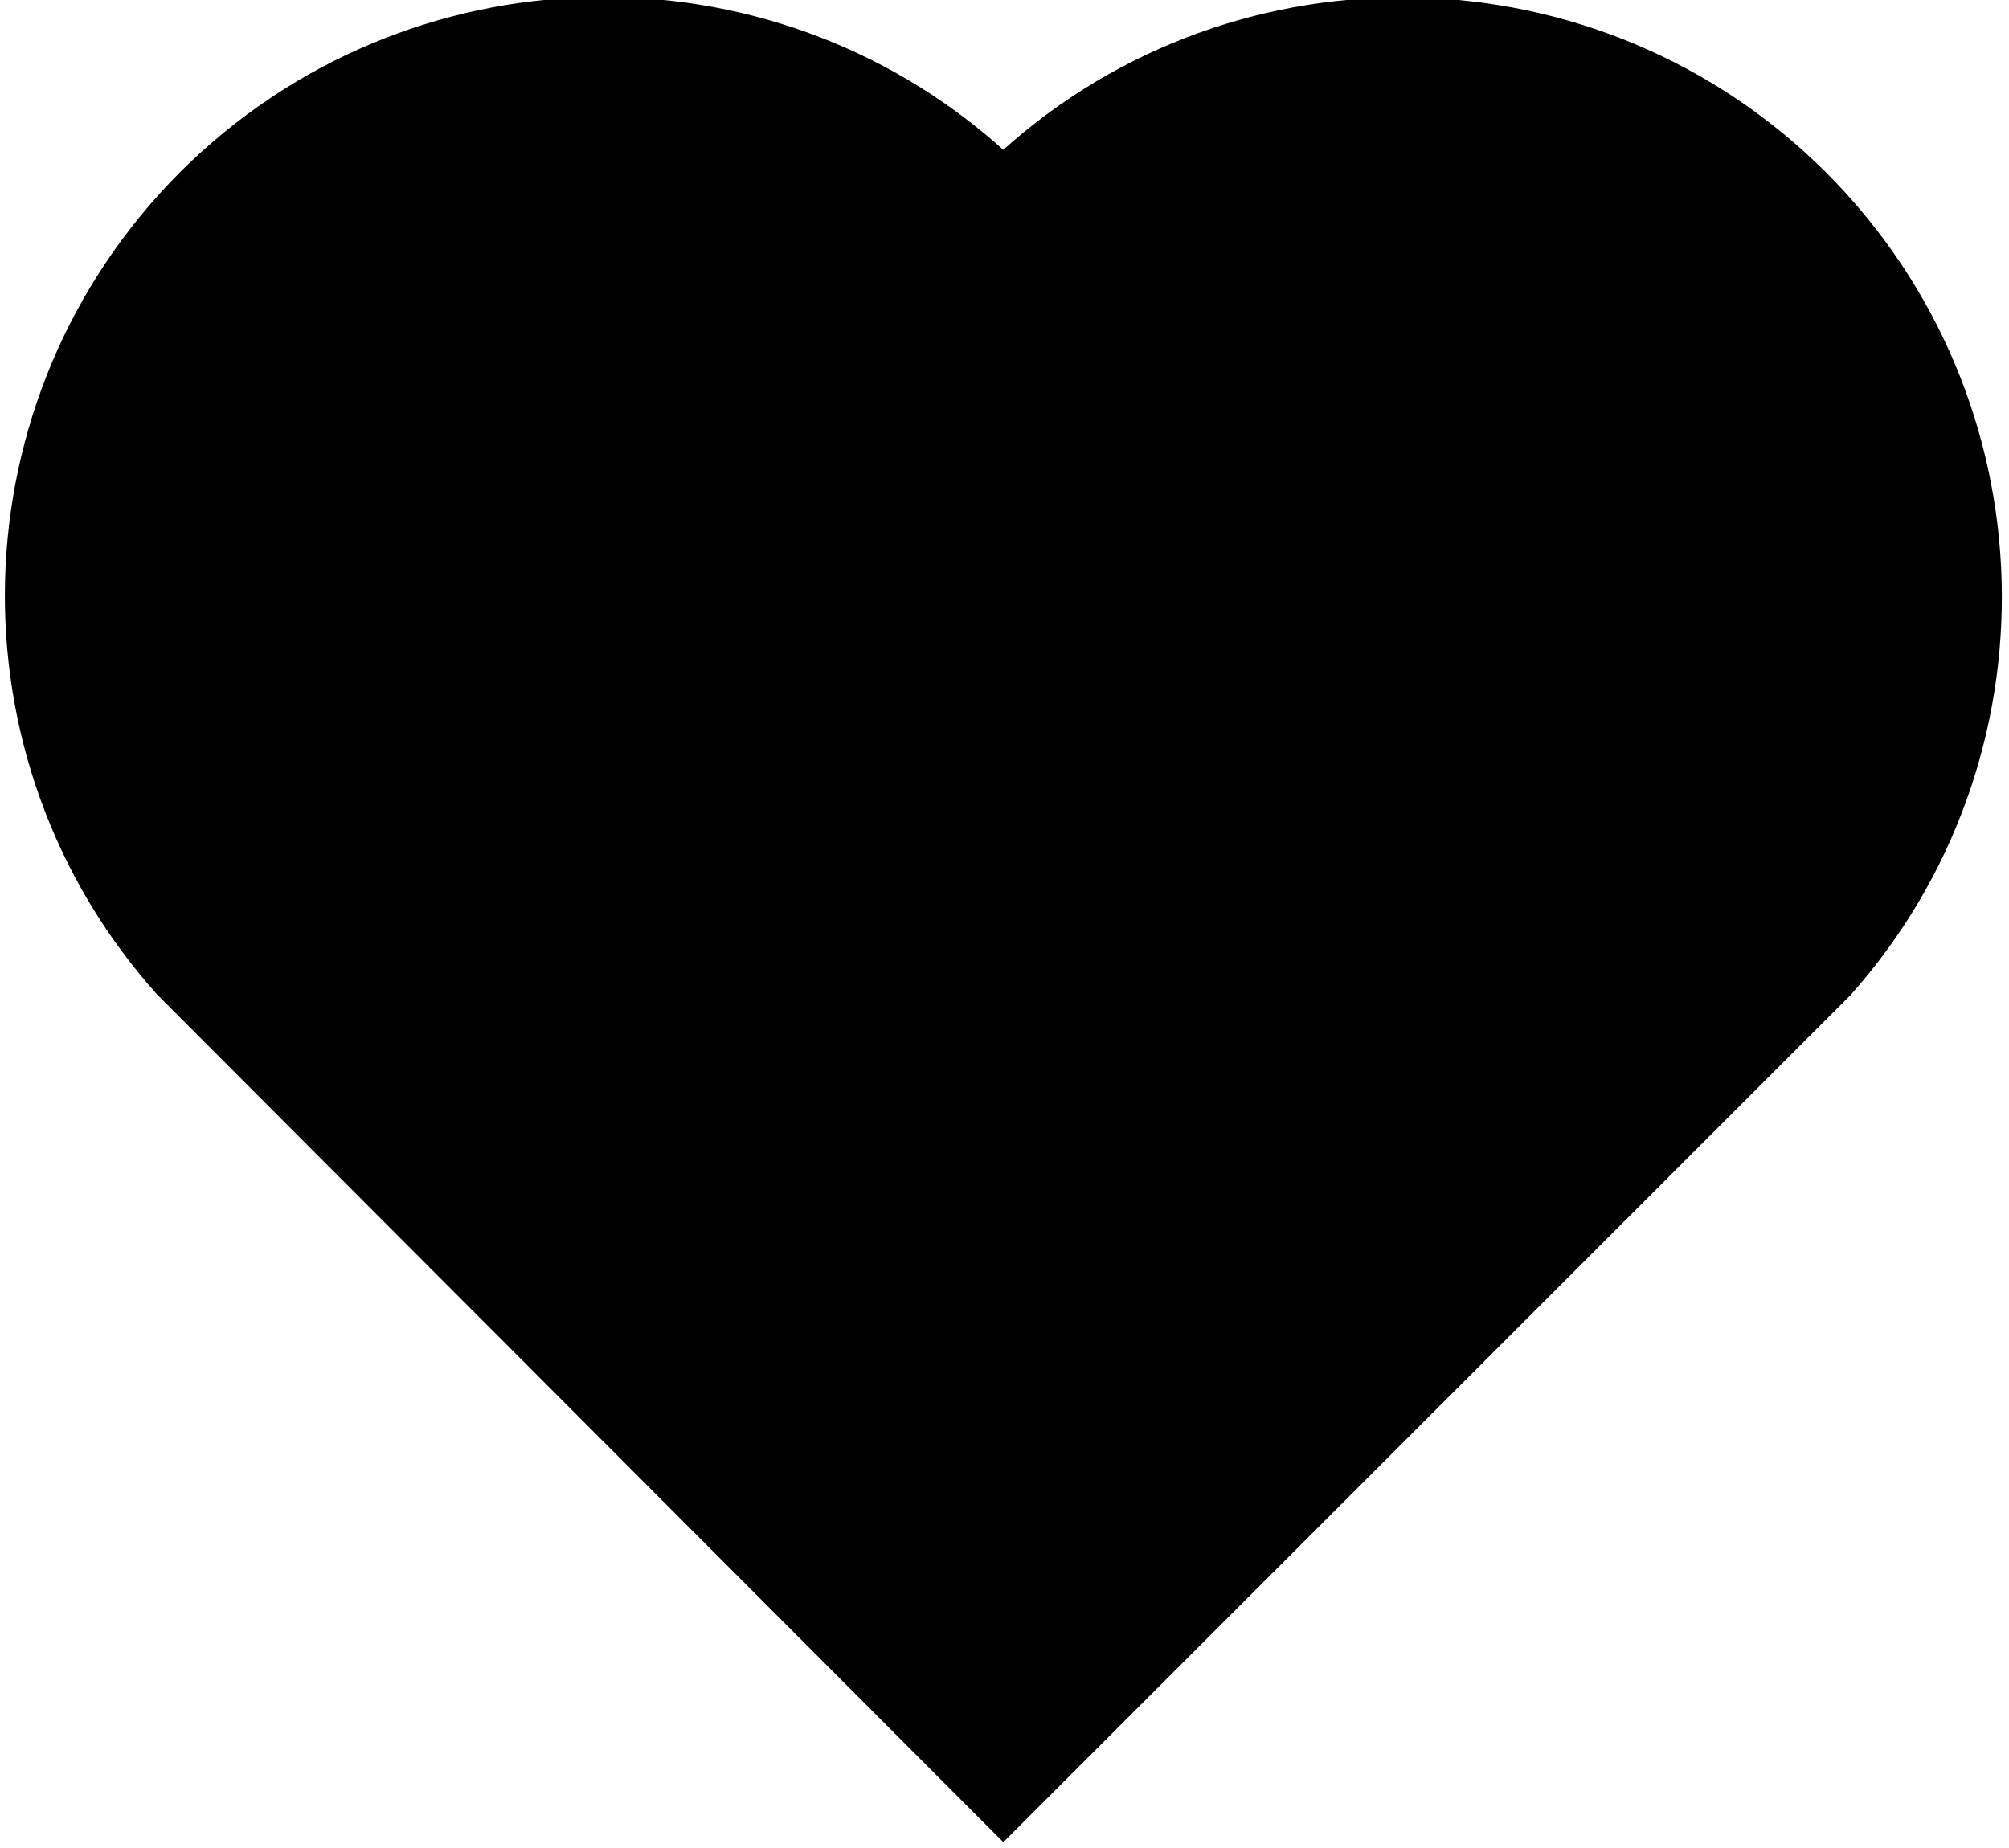
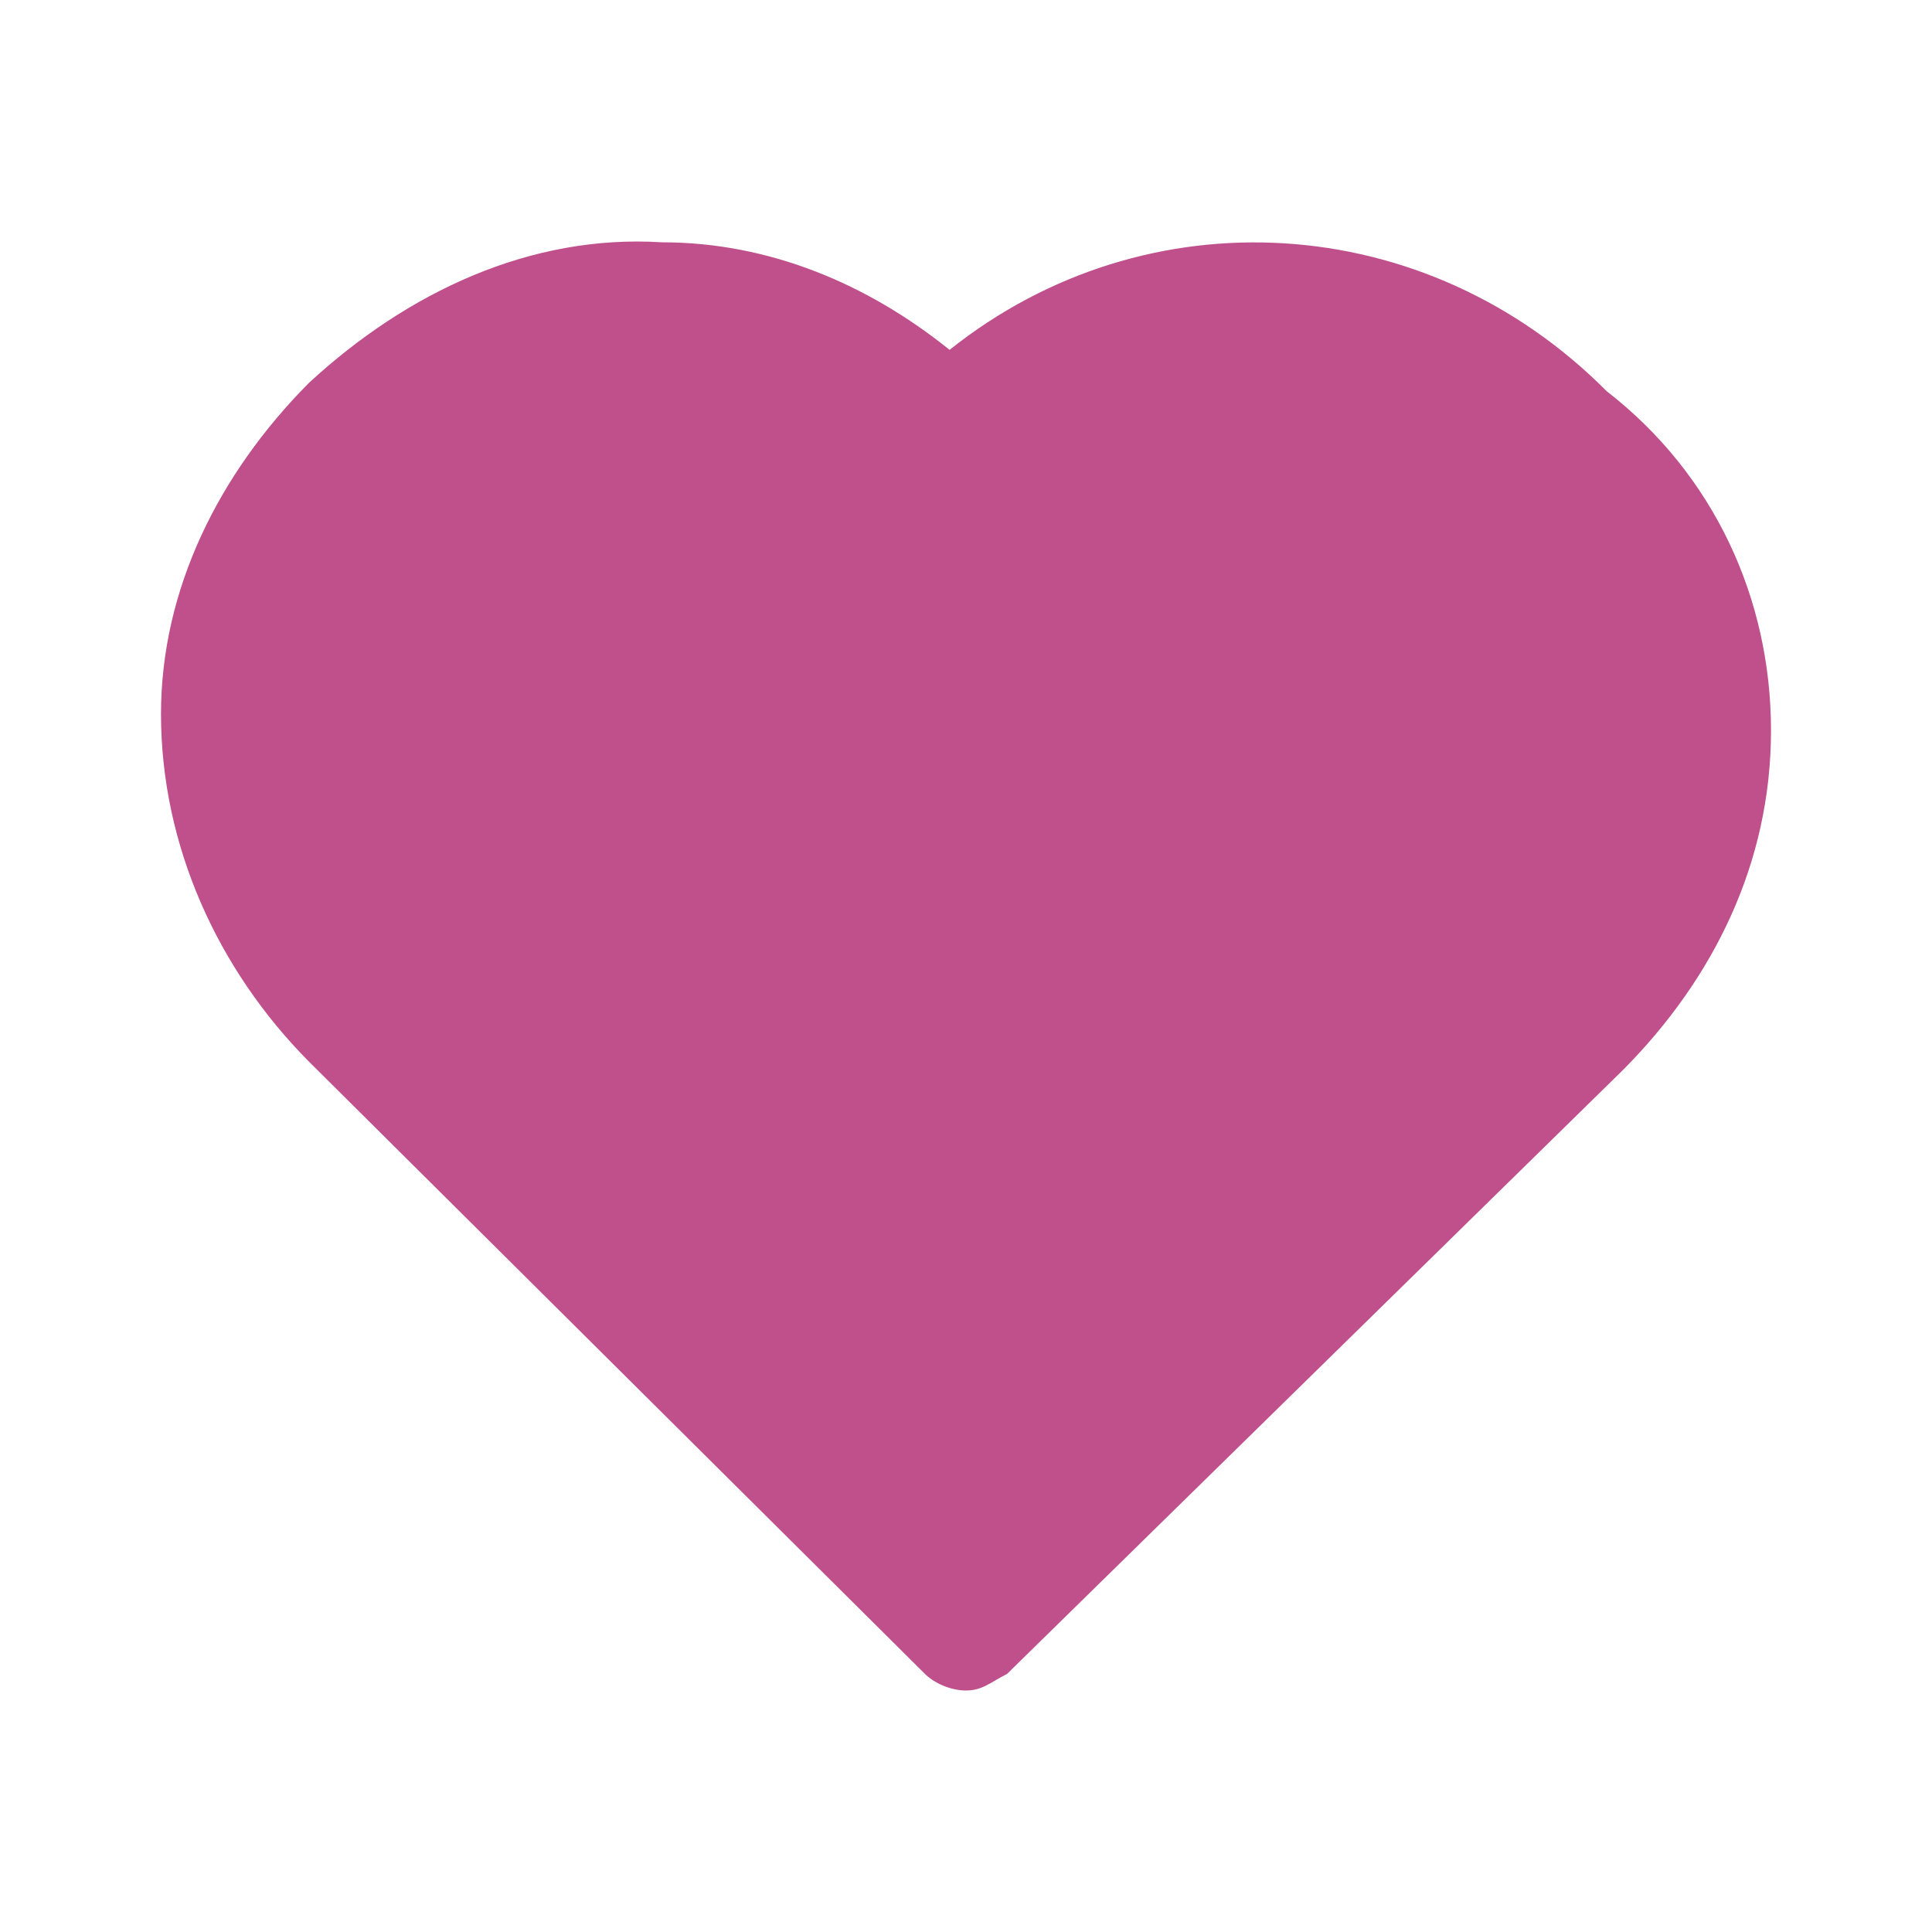
- <svg xmlns="http://www.w3.org/2000/svg" version="1.1" id="Capa_1" x="0px" y="0px" viewBox="0 0 252.1 231.9" style="enable-background:new 0 0 252.1 231.9;" xml:space="preserve">
-   <path class="st0" d="M125.9,18.8c29.4-26.4,74.9-25.5,103.3,2.9c28.3,28.4,29.3,73.7,3,103.2L125.9,231.2L19.7,124.8  C-6.7,95.3-5.7,50,22.6,21.6C51-6.7,96.4-7.7,125.9,18.8z" />
+ <svg xmlns="http://www.w3.org/2000/svg" width="24px" height="24px" viewBox="0 0 24 24" fill="none">
+   <path d="M22 9.075C22 10.72 21.286 12.159 20.163 13.29L12.51 20.794C12.306 20.897 12.204 21 12 21C11.796 21 11.592 20.897 11.49 20.794L3.837 13.187C2.714 12.056 2 10.514 2 8.869C2 7.327 2.714 5.888 3.837 4.757C5.061 3.627 6.592 2.907 8.224 3.01C9.551 3.01 10.775 3.524 11.796 4.346C14.245 2.393 17.714 2.599 19.959 4.86C21.286 5.888 22 7.43 22 9.075Z" fill="#BF508B" />
</svg>
